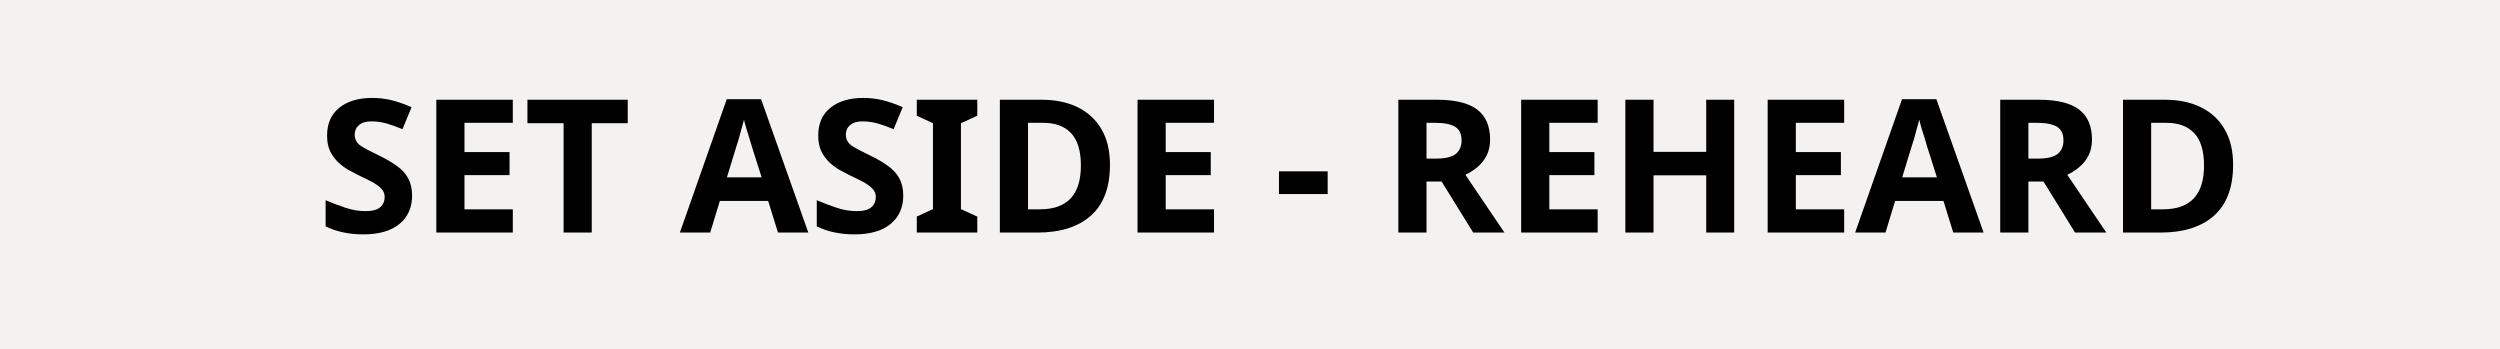
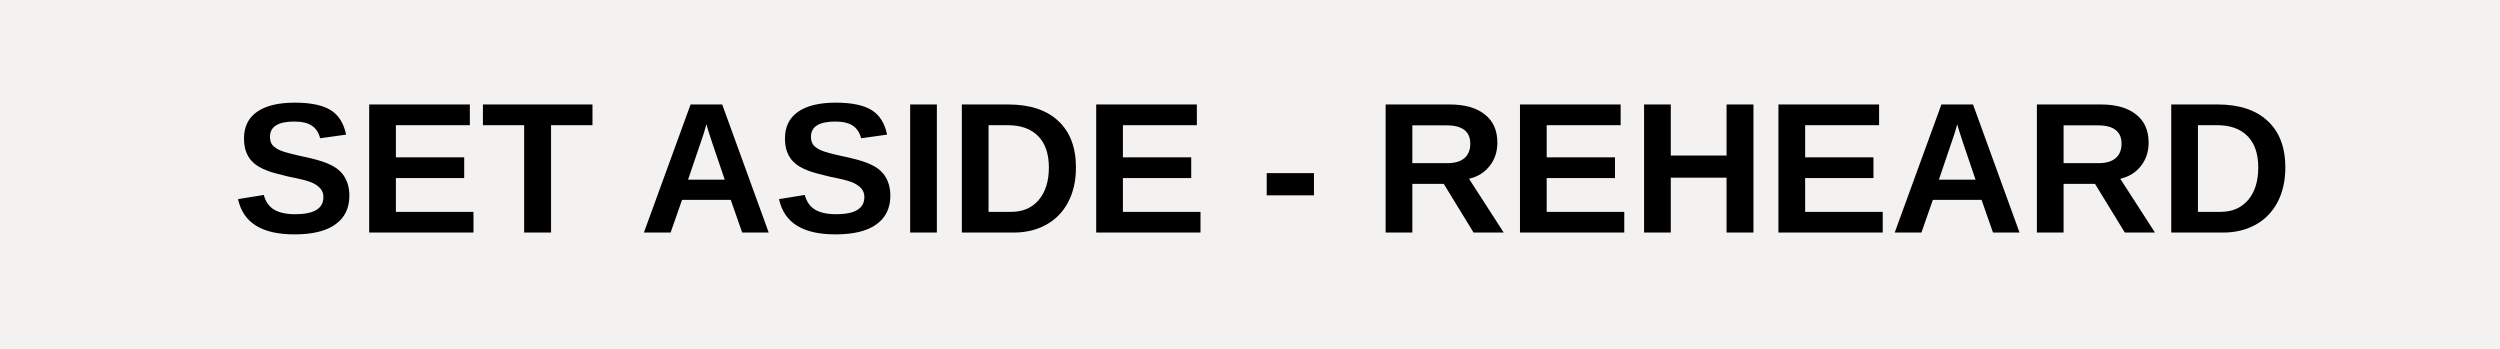
<svg xmlns="http://www.w3.org/2000/svg" width="215px" height="30px" viewBox="0 0 215 30" version="1.1">
  <g id="Banners-and-flags" stroke="none" stroke-width="1" fill="none" fill-rule="evenodd">
    <g id="Group-3">
      <rect id="Rectangle-Copy-28" fill="#F3F2F1" x="0" y="0" width="215" height="30" />
-       <text id="Deport" font-family="GDSTransportWebsite-Bold, GDS Transport" font-size="16" font-weight="bold" fill="#000000">
-         <tspan x="27.27" y="20">SET ASIDE - REHEARD</tspan>
+       <text id="Deport" font-family="Arial, GDS Transport" font-size="16" font-weight="bold" fill="#000000">
+         <tspan x="20" y="20">SET ASIDE - REHEARD</tspan>
      </text>
    </g>
  </g>
</svg>
